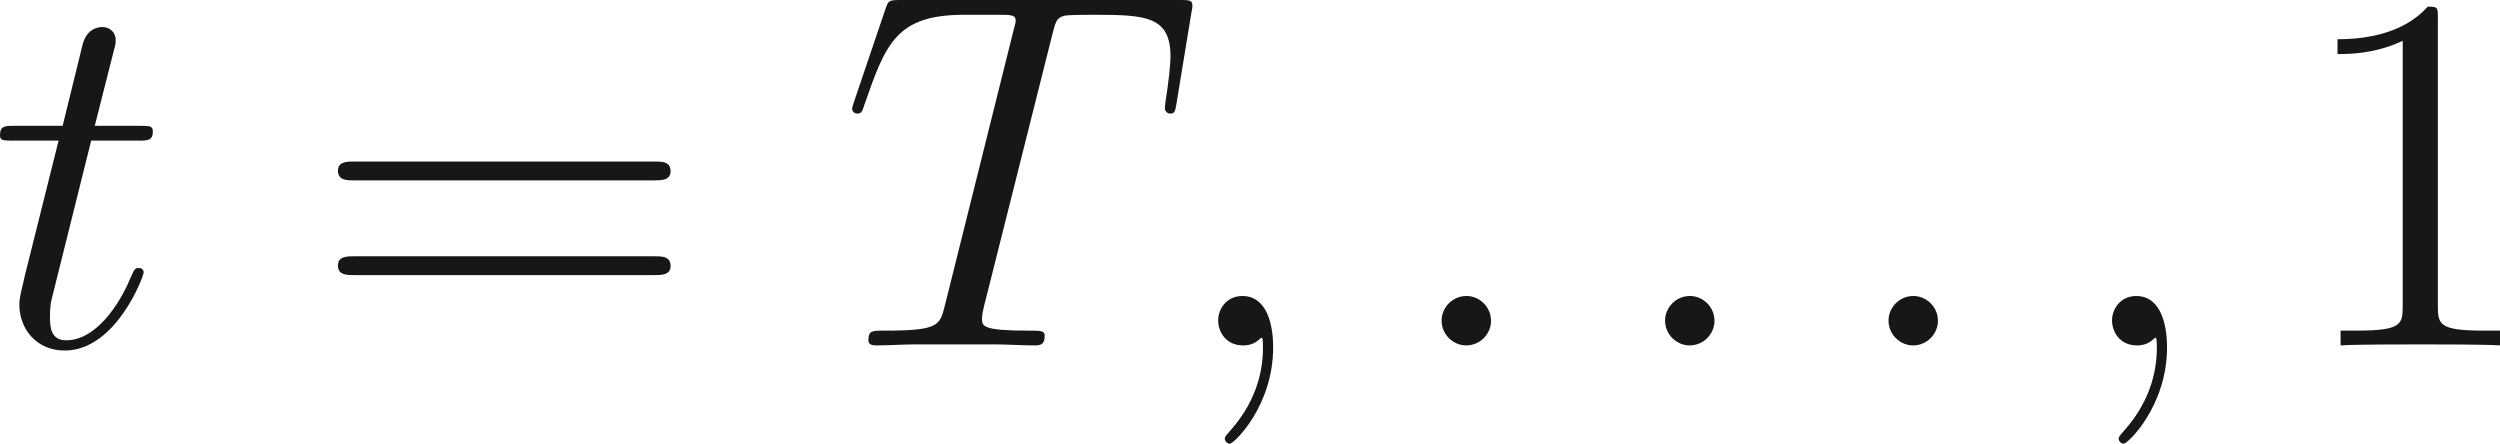
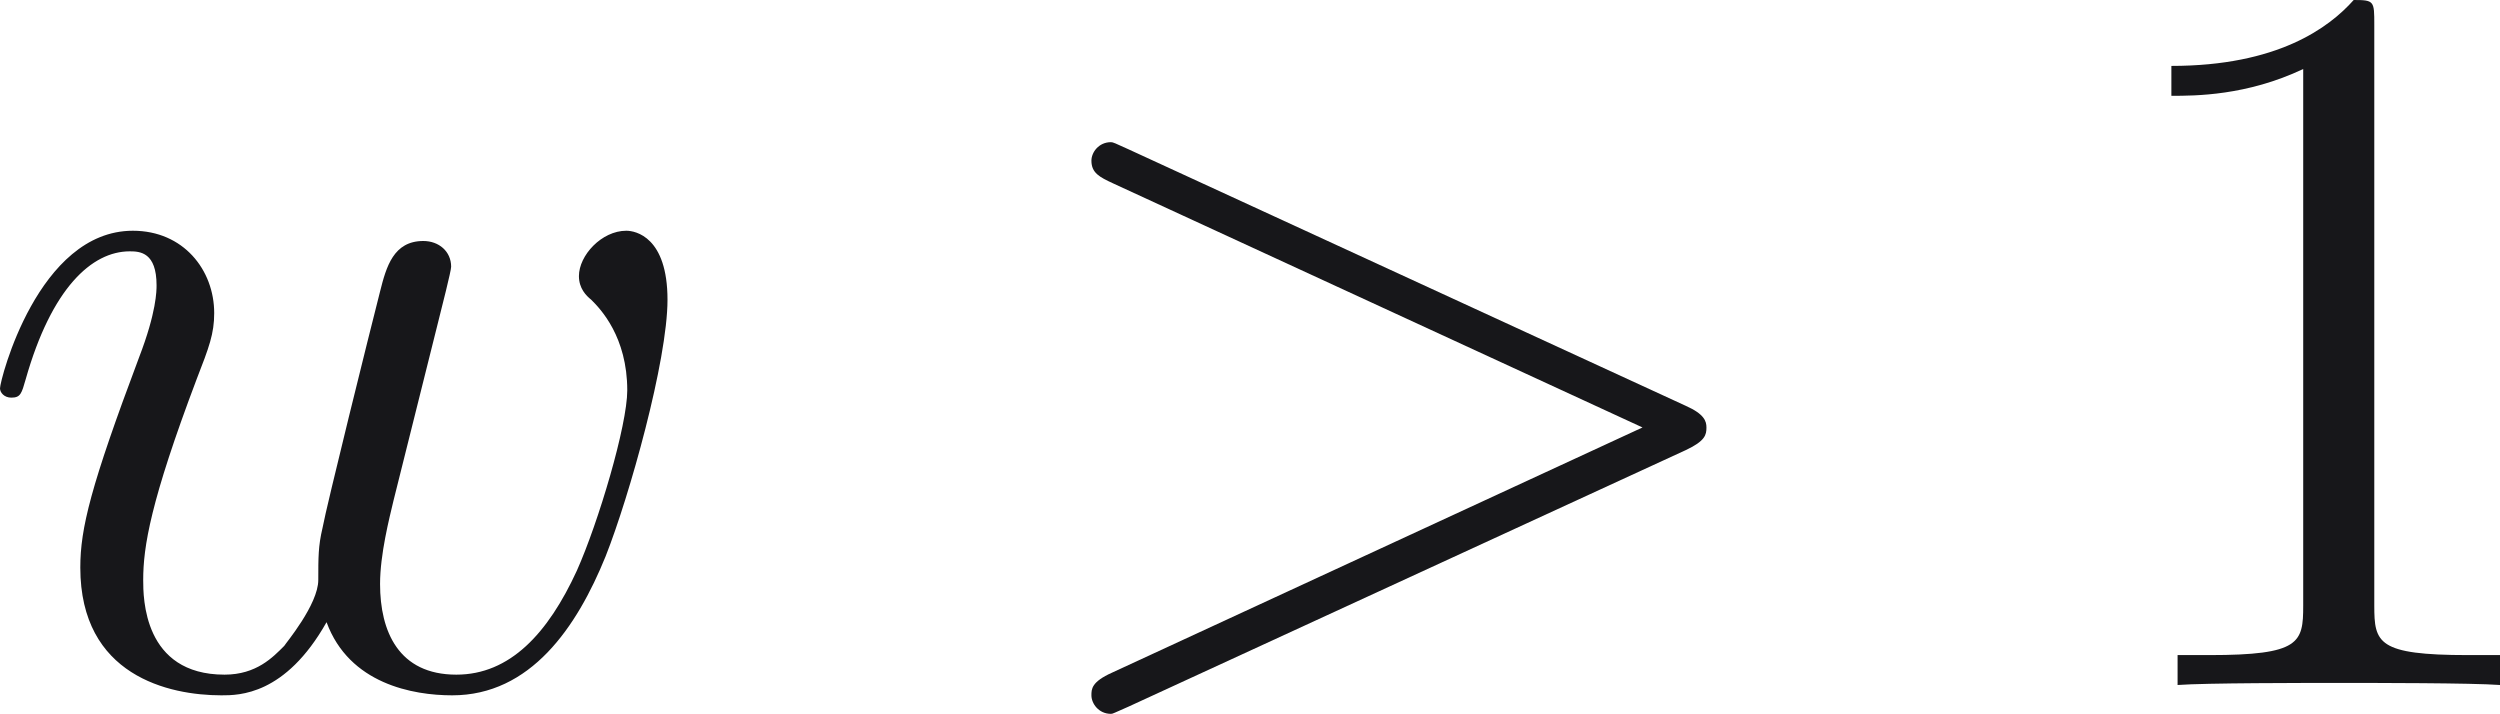
- <svg xmlns="http://www.w3.org/2000/svg" xmlns:xlink="http://www.w3.org/1999/xlink" version="1.1" width="58.669pt" height="10.413pt" viewBox=".263 -8.106 58.669 10.413" fill="#17171a">
+ <svg xmlns="http://www.w3.org/2000/svg" xmlns:xlink="http://www.w3.org/1999/xlink" version="1.1" width="29.015pt" height="8.285pt" viewBox=".323 -7.95 29.015 8.285" fill="#17171a">
  <defs>
-     <path id="g8-58" d="M2.2-.574C2.2-.921 1.913-1.16 1.626-1.16C1.279-1.16 1.04-.873 1.04-.586C1.04-.239 1.327 0 1.614 0C1.961 0 2.2-.287 2.2-.574Z" />
-     <path id="g8-59" d="M2.331 .048C2.331-.646 2.104-1.16 1.614-1.16C1.231-1.16 1.04-.849 1.04-.586S1.219 0 1.626 0C1.781 0 1.913-.048 2.02-.155C2.044-.179 2.056-.179 2.068-.179C2.092-.179 2.092-.012 2.092 .048C2.092 .442 2.02 1.219 1.327 1.997C1.196 2.14 1.196 2.164 1.196 2.188C1.196 2.248 1.255 2.307 1.315 2.307C1.411 2.307 2.331 1.423 2.331 .048Z" />
-     <path id="g8-84" d="M4.985-7.293C5.057-7.58 5.081-7.687 5.26-7.735C5.356-7.759 5.75-7.759 6.001-7.759C7.197-7.759 7.759-7.711 7.759-6.779C7.759-6.599 7.711-6.145 7.639-5.703L7.627-5.559C7.627-5.511 7.675-5.44 7.747-5.44C7.867-5.44 7.867-5.499 7.902-5.691L8.249-7.807C8.273-7.914 8.273-7.938 8.273-7.974C8.273-8.106 8.201-8.106 7.962-8.106H1.423C1.148-8.106 1.136-8.094 1.064-7.878L.335-5.727C.323-5.703 .287-5.571 .287-5.559C.287-5.499 .335-5.44 .406-5.44C.502-5.44 .526-5.487 .574-5.643C1.076-7.089 1.327-7.759 2.917-7.759H3.718C4.005-7.759 4.125-7.759 4.125-7.627C4.125-7.592 4.125-7.568 4.065-7.352L2.463-.933C2.343-.466 2.319-.347 1.052-.347C.753-.347 .669-.347 .669-.12C.669 0 .801 0 .861 0C1.16 0 1.47-.024 1.769-.024H3.634C3.933-.024 4.256 0 4.555 0C4.686 0 4.806 0 4.806-.227C4.806-.347 4.722-.347 4.411-.347C3.335-.347 3.335-.454 3.335-.634C3.335-.646 3.335-.729 3.383-.921L4.985-7.293Z" />
-     <path id="g8-116" d="M2.403-4.806H3.503C3.73-4.806 3.85-4.806 3.85-5.021C3.85-5.153 3.778-5.153 3.539-5.153H2.487L2.929-6.898C2.977-7.066 2.977-7.089 2.977-7.173C2.977-7.364 2.821-7.472 2.666-7.472C2.57-7.472 2.295-7.436 2.2-7.054L1.733-5.153H.61C.371-5.153 .263-5.153 .263-4.926C.263-4.806 .347-4.806 .574-4.806H1.638L.849-1.65C.753-1.231 .717-1.112 .717-.956C.717-.395 1.112 .12 1.781 .12C2.989 .12 3.634-1.626 3.634-1.71C3.634-1.781 3.587-1.817 3.515-1.817C3.491-1.817 3.443-1.817 3.419-1.769C3.407-1.757 3.395-1.745 3.312-1.554C3.061-.956 2.511-.12 1.817-.12C1.459-.12 1.435-.418 1.435-.681C1.435-.693 1.435-.921 1.47-1.064L2.403-4.806Z" />
+     <path id="g8-62" d="M7.878-2.726C8.106-2.833 8.118-2.905 8.118-2.989C8.118-3.061 8.094-3.144 7.878-3.24L1.411-6.217C1.255-6.288 1.231-6.3 1.207-6.3C1.064-6.3 .98-6.181 .98-6.085C.98-5.942 1.076-5.894 1.231-5.822L7.376-2.989L1.219-.143C.98-.036 .98 .048 .98 .12C.98 .215 1.064 .335 1.207 .335C1.231 .335 1.243 .323 1.411 .251L7.878-2.726Z" />
+     <path id="g8-119" d="M4.113-.729C4.376-.012 5.117 .12 5.571 .12C6.48 .12 7.018-.669 7.352-1.494C7.627-2.188 8.07-3.766 8.07-4.471C8.07-5.2 7.699-5.272 7.592-5.272C7.305-5.272 7.042-4.985 7.042-4.746C7.042-4.603 7.125-4.519 7.185-4.471C7.293-4.364 7.603-4.041 7.603-3.419C7.603-3.013 7.269-1.889 7.018-1.327C6.683-.598 6.241-.12 5.619-.12C4.949-.12 4.734-.622 4.734-1.172C4.734-1.518 4.842-1.937 4.89-2.14L5.392-4.148C5.452-4.388 5.559-4.806 5.559-4.854C5.559-5.033 5.416-5.153 5.236-5.153C4.89-5.153 4.806-4.854 4.734-4.567C4.615-4.101 4.113-2.08 4.065-1.817C4.017-1.614 4.017-1.482 4.017-1.219C4.017-.933 3.634-.478 3.622-.454C3.491-.323 3.3-.12 2.929-.12C1.985-.12 1.985-1.016 1.985-1.219C1.985-1.602 2.068-2.128 2.606-3.551C2.75-3.921 2.809-4.077 2.809-4.316C2.809-4.818 2.451-5.272 1.865-5.272C.765-5.272 .323-3.539 .323-3.443C.323-3.395 .371-3.335 .454-3.335C.562-3.335 .574-3.383 .622-3.551C.921-4.603 1.387-5.033 1.829-5.033C1.949-5.033 2.14-5.021 2.14-4.639C2.14-4.579 2.14-4.328 1.937-3.802C1.375-2.307 1.255-1.817 1.255-1.363C1.255-.108 2.283 .12 2.893 .12C3.096 .12 3.634 .12 4.113-.729Z" />
    <path id="g11-49" d="M3.443-7.663C3.443-7.938 3.443-7.95 3.204-7.95C2.917-7.627 2.319-7.185 1.088-7.185V-6.838C1.363-6.838 1.961-6.838 2.618-7.149V-.921C2.618-.49 2.582-.347 1.53-.347H1.16V0C1.482-.024 2.642-.024 3.037-.024S4.579-.024 4.902 0V-.347H4.531C3.479-.347 3.443-.49 3.443-.921V-7.663Z" />
-     <path id="g11-61" d="M8.07-3.873C8.237-3.873 8.452-3.873 8.452-4.089C8.452-4.316 8.249-4.316 8.07-4.316H1.028C.861-4.316 .646-4.316 .646-4.101C.646-3.873 .849-3.873 1.028-3.873H8.07ZM8.07-1.65C8.237-1.65 8.452-1.65 8.452-1.865C8.452-2.092 8.249-2.092 8.07-2.092H1.028C.861-2.092 .646-2.092 .646-1.877C.646-1.65 .849-1.65 1.028-1.65H8.07Z" />
  </defs>
  <g id="page1">
-     <use x="0" y="0" xlink:href="#g8-116" />
-     <use x="7.548" y="0" xlink:href="#g11-61" />
-     <use x="19.973" y="0" xlink:href="#g8-84" />
-     <use x="27.81" y="0" xlink:href="#g8-59" />
-     <use x="33.054" y="0" xlink:href="#g8-58" />
-     <use x="38.298" y="0" xlink:href="#g8-58" />
-     <use x="43.542" y="0" xlink:href="#g8-58" />
-     <use x="48.787" y="0" xlink:href="#g8-59" />
-     <use x="54.031" y="0" xlink:href="#g11-49" />
+     <use x="0" y="0" xlink:href="#g8-119" />
+     <use x="12.01" y="0" xlink:href="#g8-62" />
+     <use x="24.436" y="0" xlink:href="#g11-49" />
  </g>
</svg>
